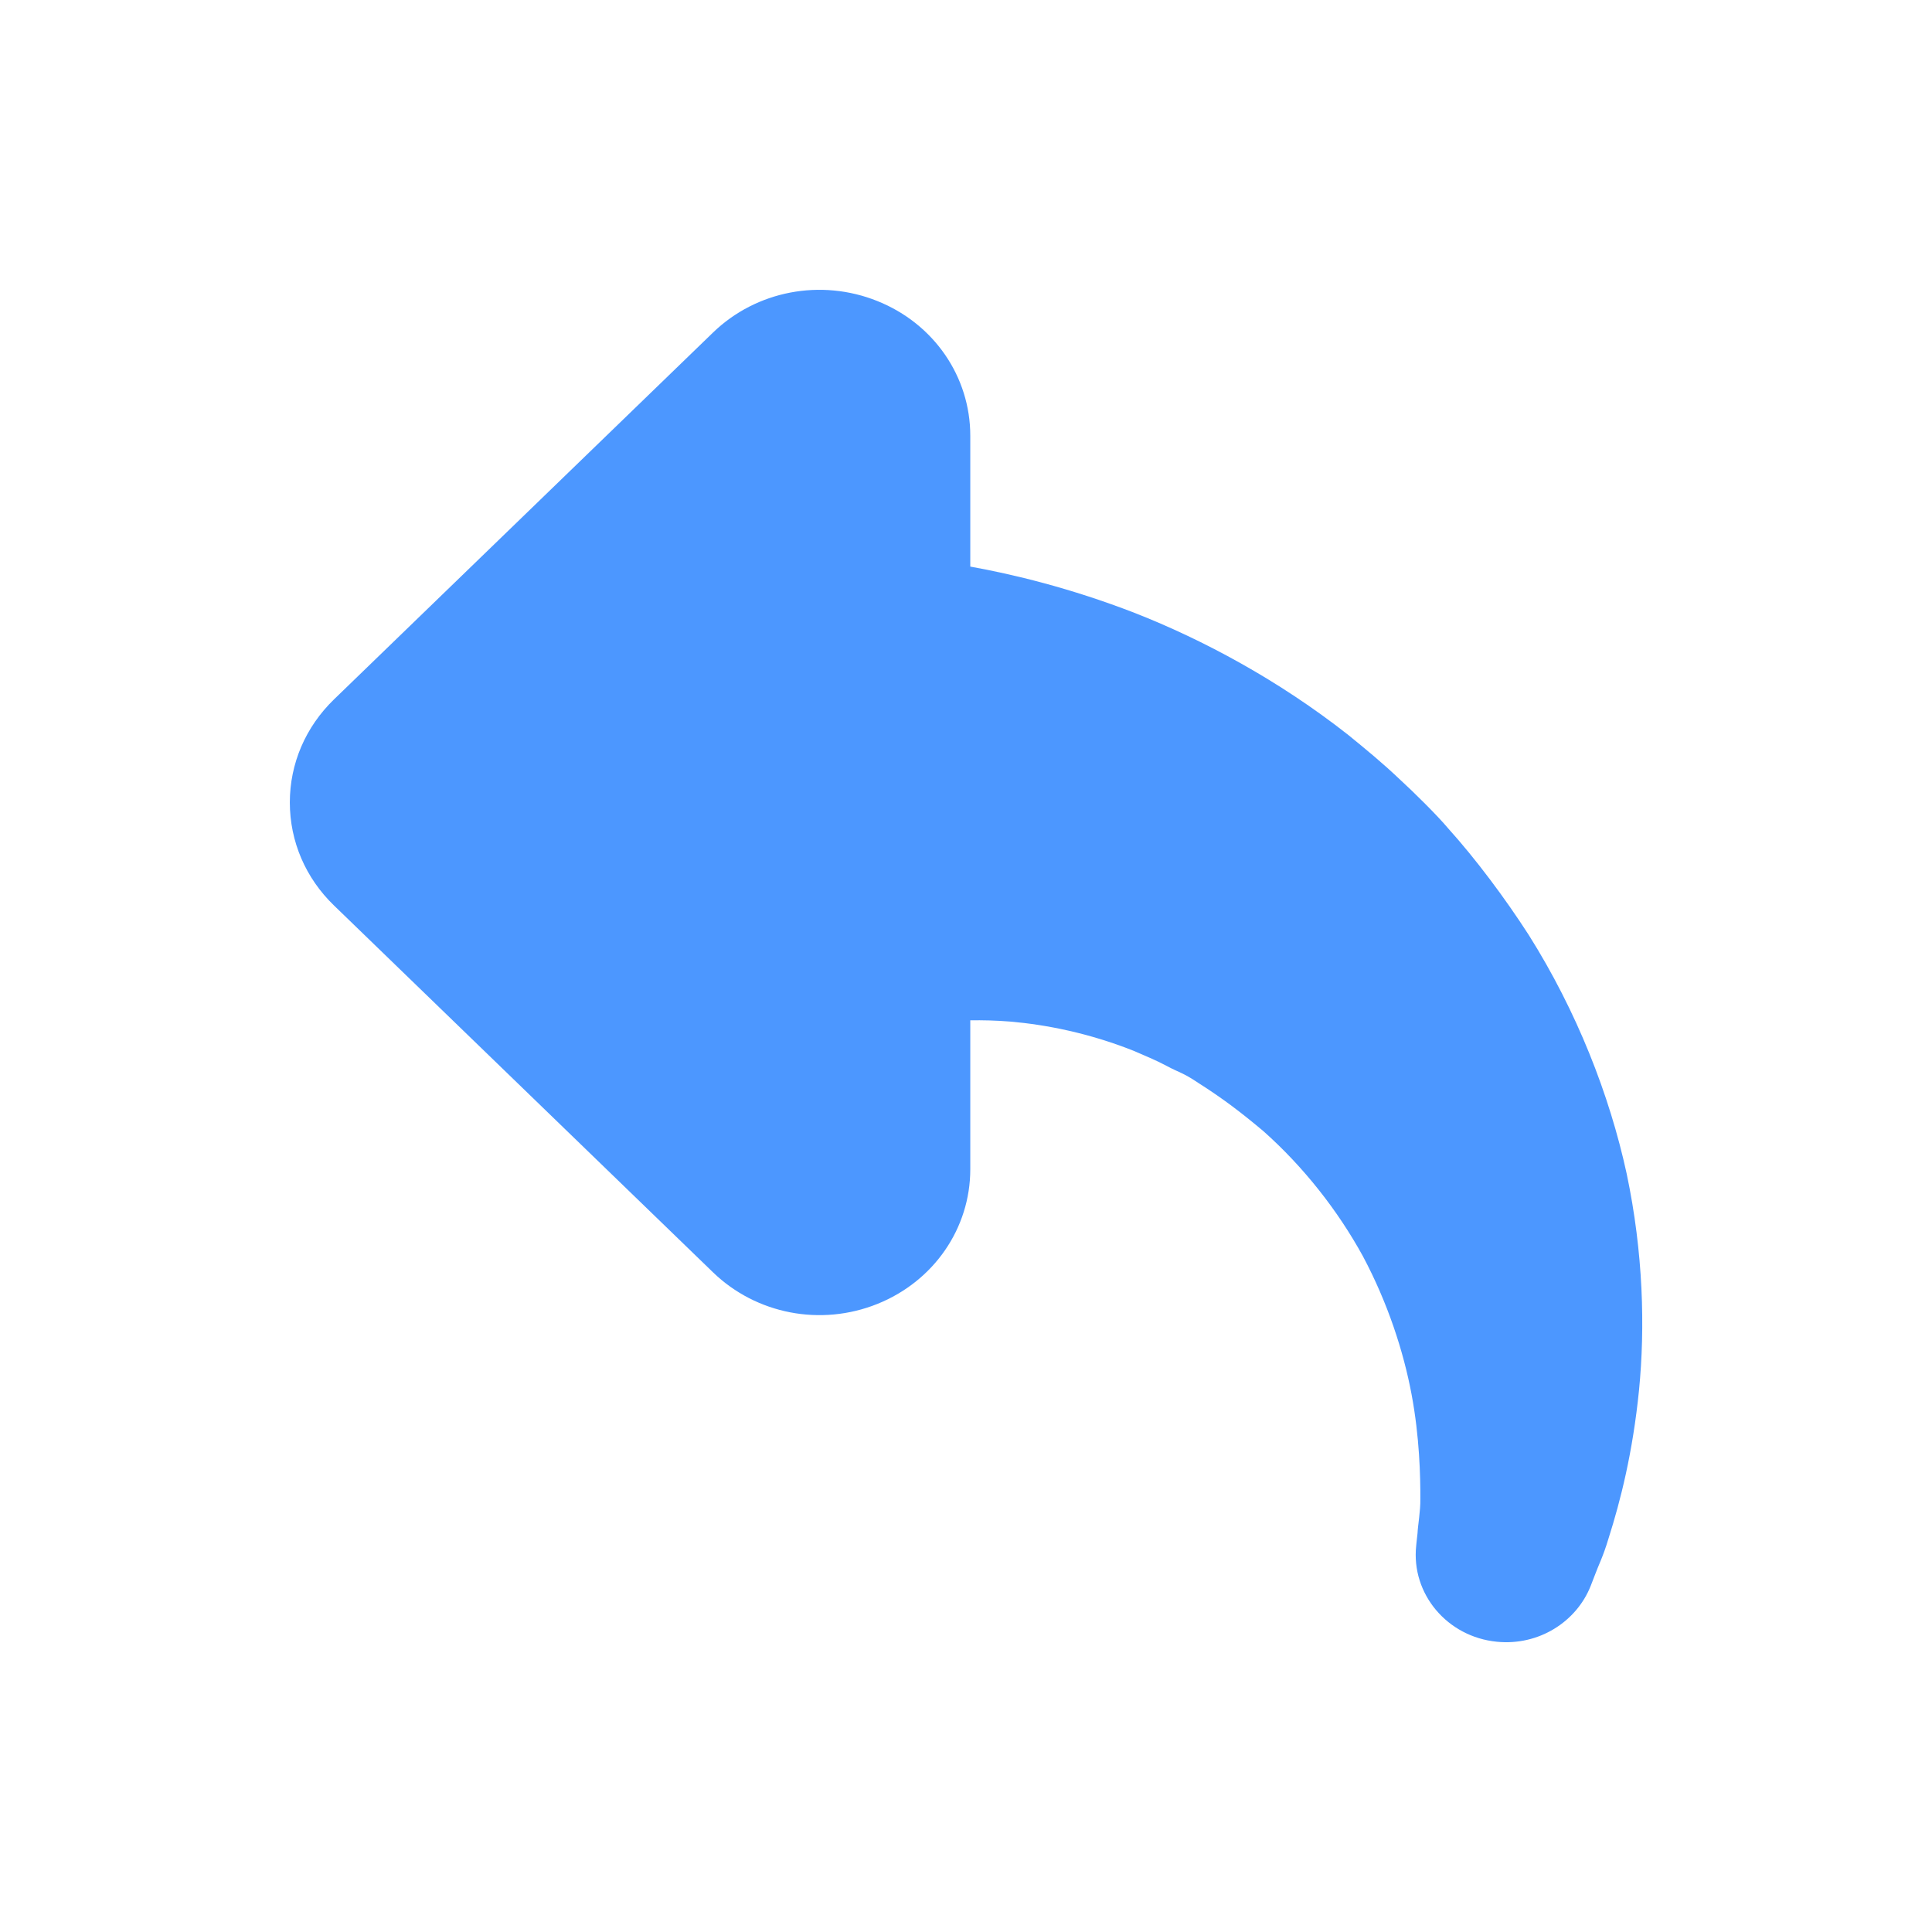
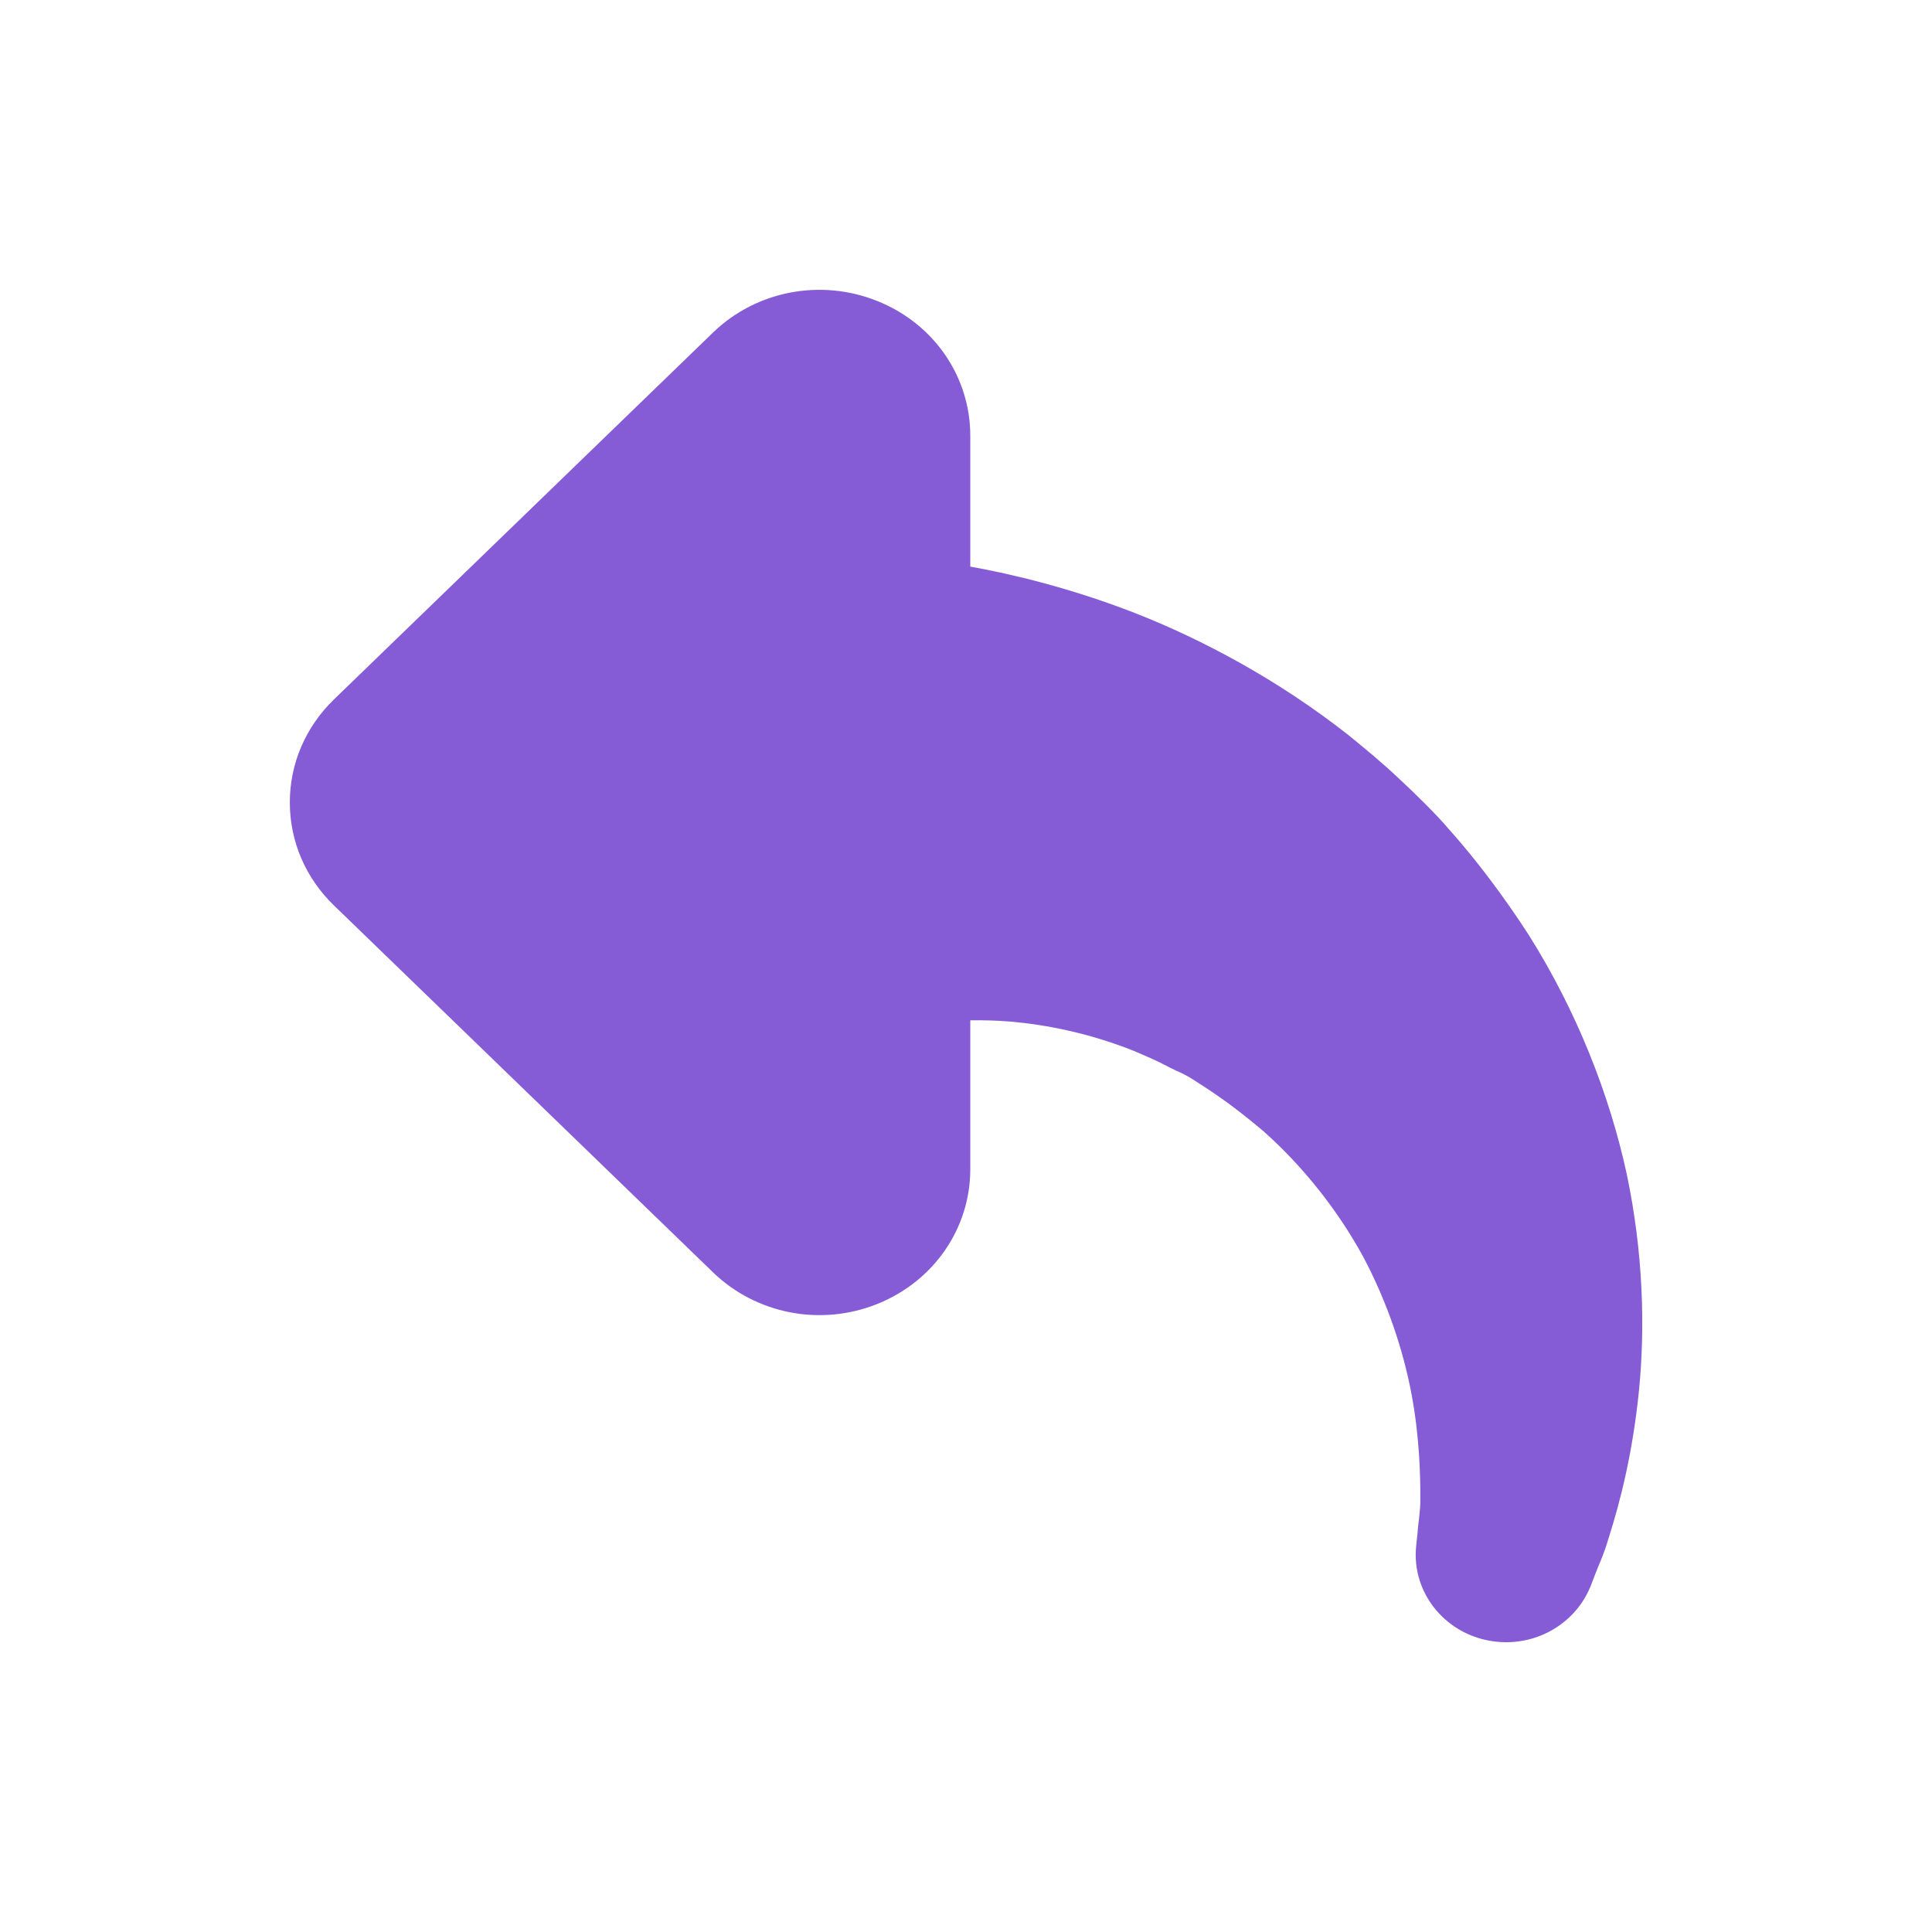
<svg xmlns="http://www.w3.org/2000/svg" width="20px" height="20px" viewBox="0 0 20 20" version="1.1">
  <defs />
  <g id="comment-reply" stroke="none" stroke-width="1" fill="none" fill-rule="evenodd">
-     <path d="M9.438,9.956 C9.44,9.83 9.437,9.692 9.425,9.542 C9.393,9.17 9.306,8.728 9.124,8.269 C9.075,8.157 9.028,8.039 8.967,7.925 C8.894,7.789 8.898,7.756 8.791,7.597 C8.624,7.334 8.475,7.141 8.29,6.921 C7.922,6.507 7.471,6.152 6.995,5.891 C6.514,5.635 6.014,5.472 5.567,5.388 C5.125,5.305 4.716,5.296 4.482,5.297 C4.358,5.295 4.207,5.323 4.129,5.326 C4.044,5.336 3.998,5.34 3.998,5.34 C3.501,5.393 3.055,5.019 3.005,4.504 C2.962,4.073 3.21,3.682 3.582,3.534 C3.582,3.534 3.625,3.518 3.706,3.486 C3.795,3.454 3.883,3.406 4.074,3.349 C4.464,3.225 4.963,3.098 5.612,3.033 C6.256,2.97 7.029,2.988 7.85,3.161 C8.668,3.339 9.531,3.677 10.322,4.175 C10.705,4.422 11.109,4.724 11.425,5.009 C11.56,5.122 11.8,5.365 11.939,5.517 C12.1,5.686 12.247,5.865 12.392,6.043 C12.959,6.764 13.377,7.545 13.655,8.253 C13.913,8.919 14.056,9.516 14.135,9.956 L15.49,9.956 C16.102,9.956 16.65,10.333 16.884,10.918 C17.119,11.503 16.991,12.171 16.558,12.619 L12.76,16.543 C12.475,16.837 12.096,17 11.694,17 C11.29,17 10.911,16.837 10.627,16.543 L6.829,12.619 C6.396,12.171 6.267,11.503 6.502,10.918 C6.737,10.333 7.285,9.956 7.896,9.956 L9.438,9.956 Z" fill="#4C97FF" transform="translate(10.0003, 10) scale(-1, 1) rotate(-90) translate(-10.0003, -10) " />
+     <path d="M9.438,9.956 C9.44,9.83 9.437,9.692 9.425,9.542 C9.393,9.17 9.306,8.728 9.124,8.269 C9.075,8.157 9.028,8.039 8.967,7.925 C8.894,7.789 8.898,7.756 8.791,7.597 C8.624,7.334 8.475,7.141 8.29,6.921 C7.922,6.507 7.471,6.152 6.995,5.891 C6.514,5.635 6.014,5.472 5.567,5.388 C5.125,5.305 4.716,5.296 4.482,5.297 C4.358,5.295 4.207,5.323 4.129,5.326 C4.044,5.336 3.998,5.34 3.998,5.34 C3.501,5.393 3.055,5.019 3.005,4.504 C2.962,4.073 3.21,3.682 3.582,3.534 C3.582,3.534 3.625,3.518 3.706,3.486 C3.795,3.454 3.883,3.406 4.074,3.349 C4.464,3.225 4.963,3.098 5.612,3.033 C6.256,2.97 7.029,2.988 7.85,3.161 C8.668,3.339 9.531,3.677 10.322,4.175 C10.705,4.422 11.109,4.724 11.425,5.009 C11.56,5.122 11.8,5.365 11.939,5.517 C12.1,5.686 12.247,5.865 12.392,6.043 C12.959,6.764 13.377,7.545 13.655,8.253 C13.913,8.919 14.056,9.516 14.135,9.956 L15.49,9.956 C16.102,9.956 16.65,10.333 16.884,10.918 C17.119,11.503 16.991,12.171 16.558,12.619 L12.76,16.543 C12.475,16.837 12.096,17 11.694,17 C11.29,17 10.911,16.837 10.627,16.543 L6.829,12.619 C6.396,12.171 6.267,11.503 6.502,10.918 C6.737,10.333 7.285,9.956 7.896,9.956 L9.438,9.956 Z" fill="#855CD6" transform="translate(10.0003, 10) scale(-1, 1) rotate(-90) translate(-10.0003, -10) " />
  </g>
</svg>
